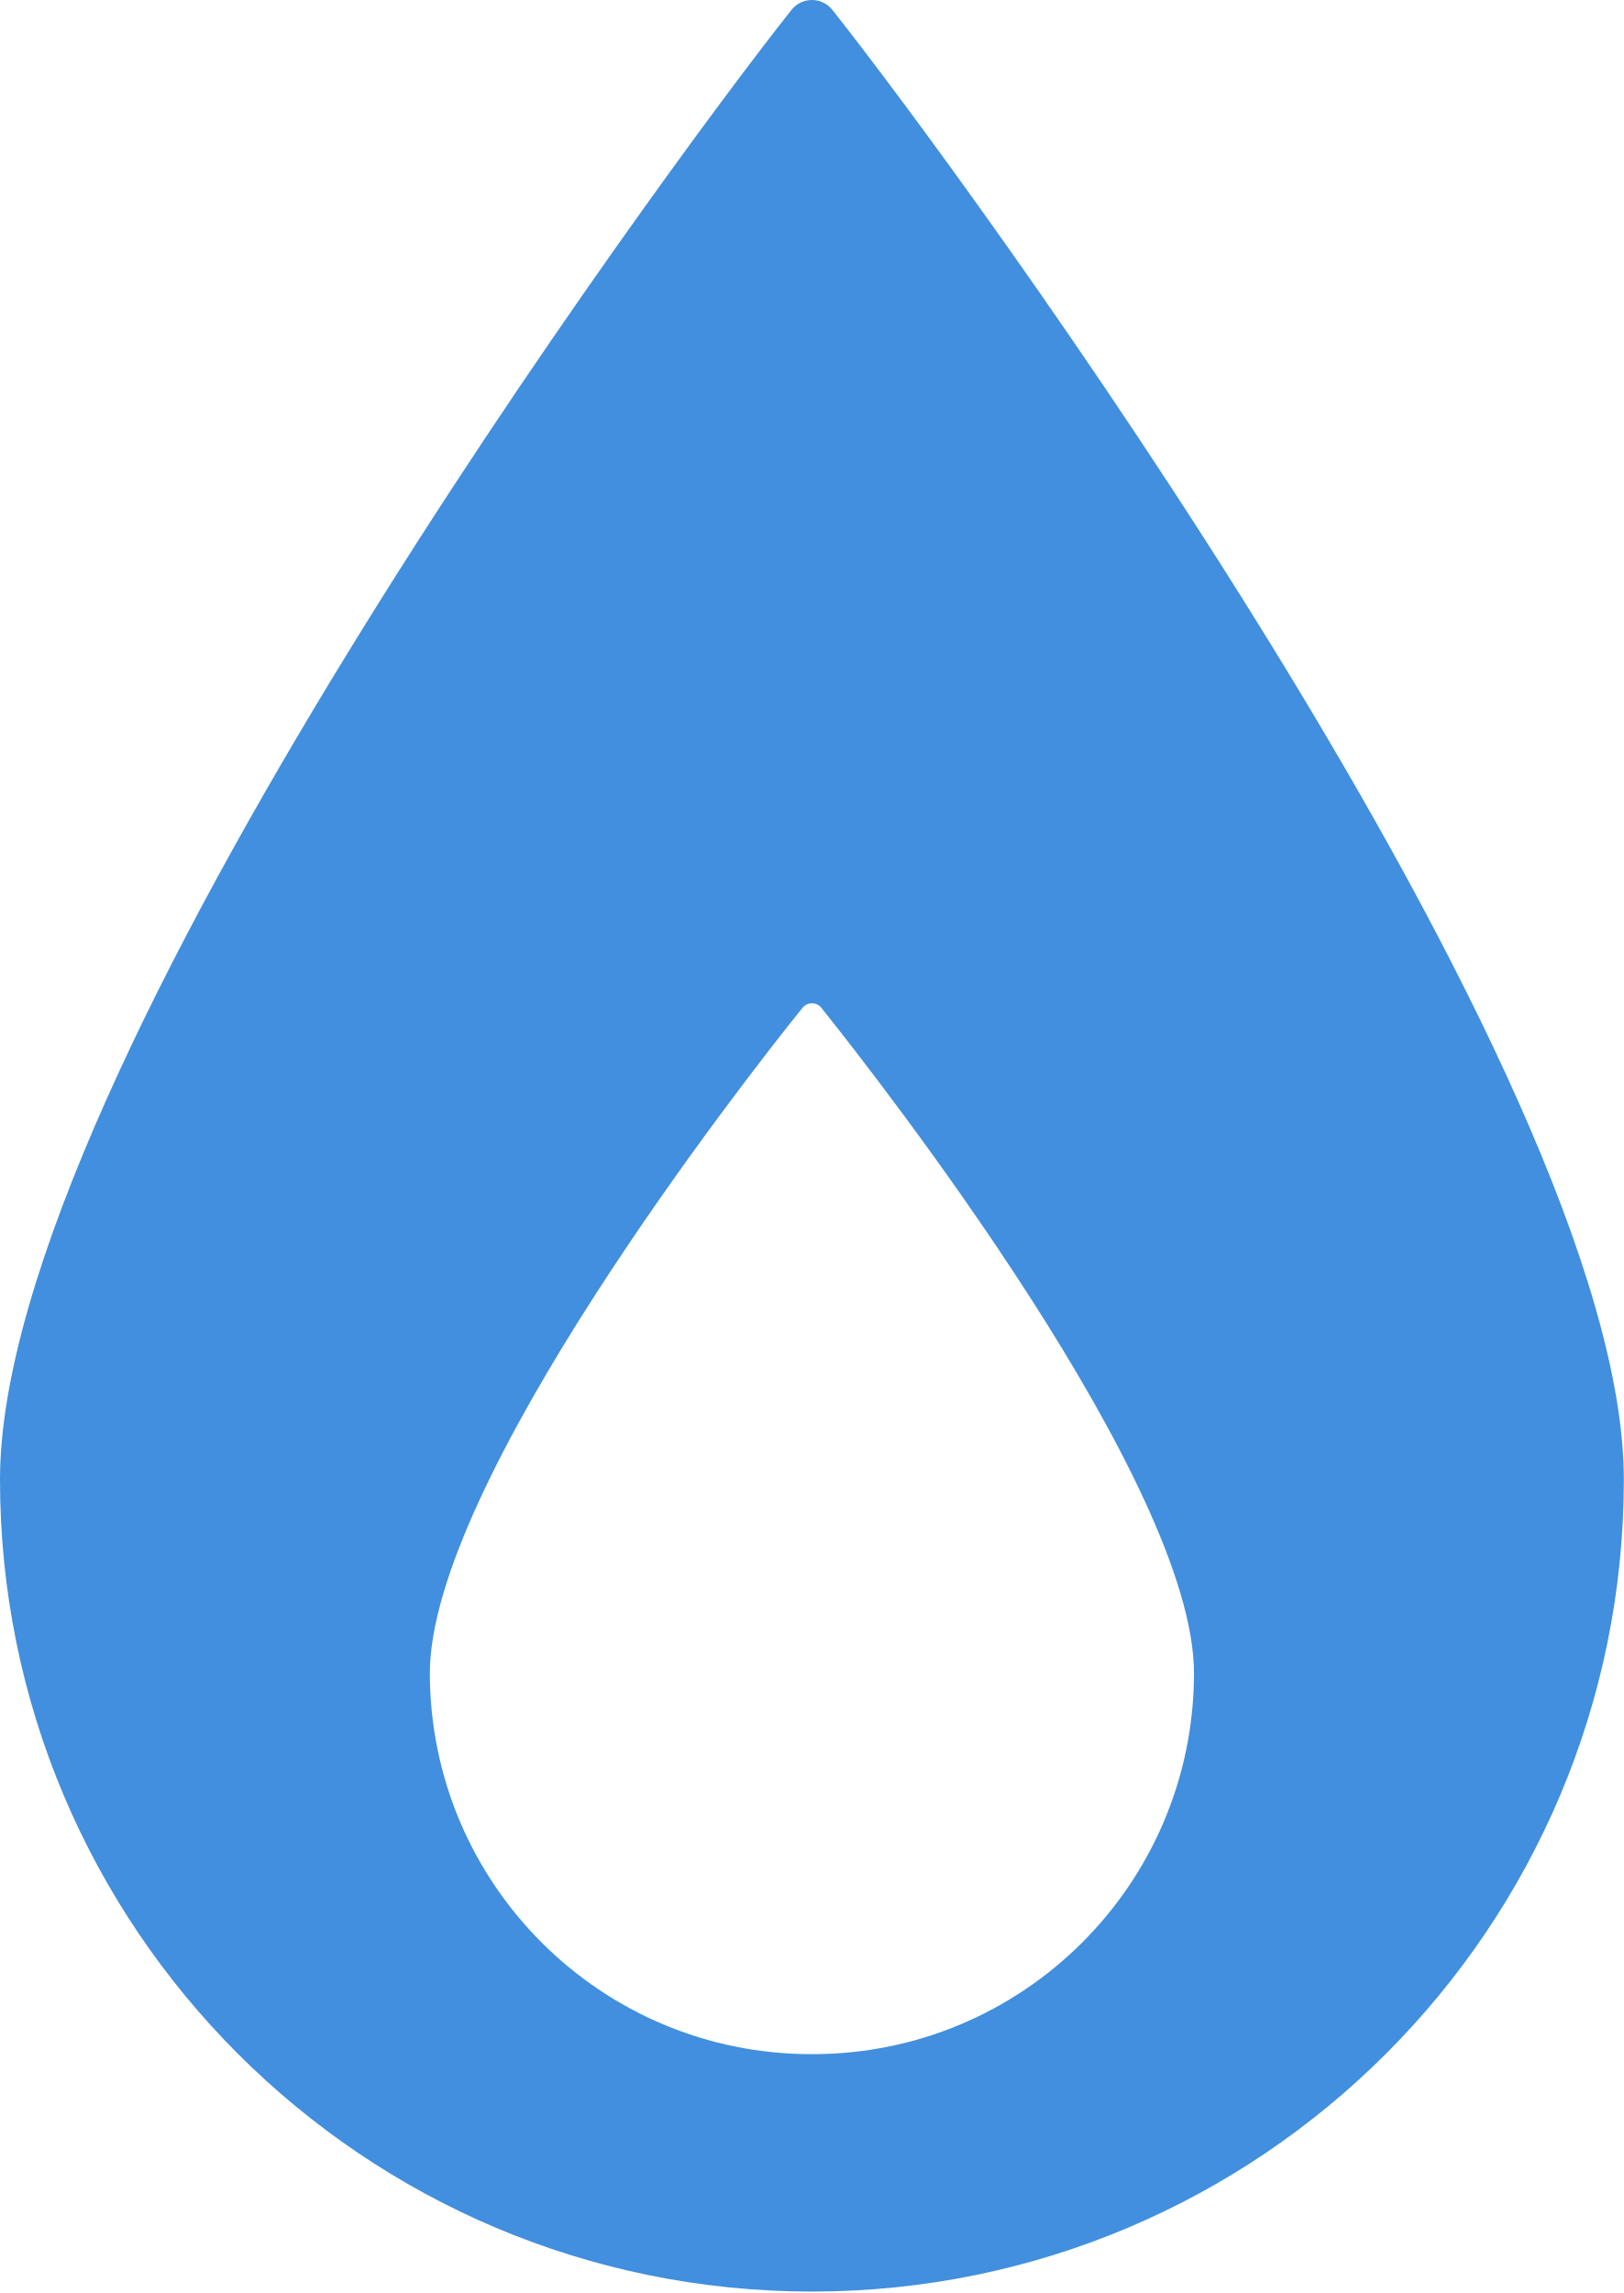
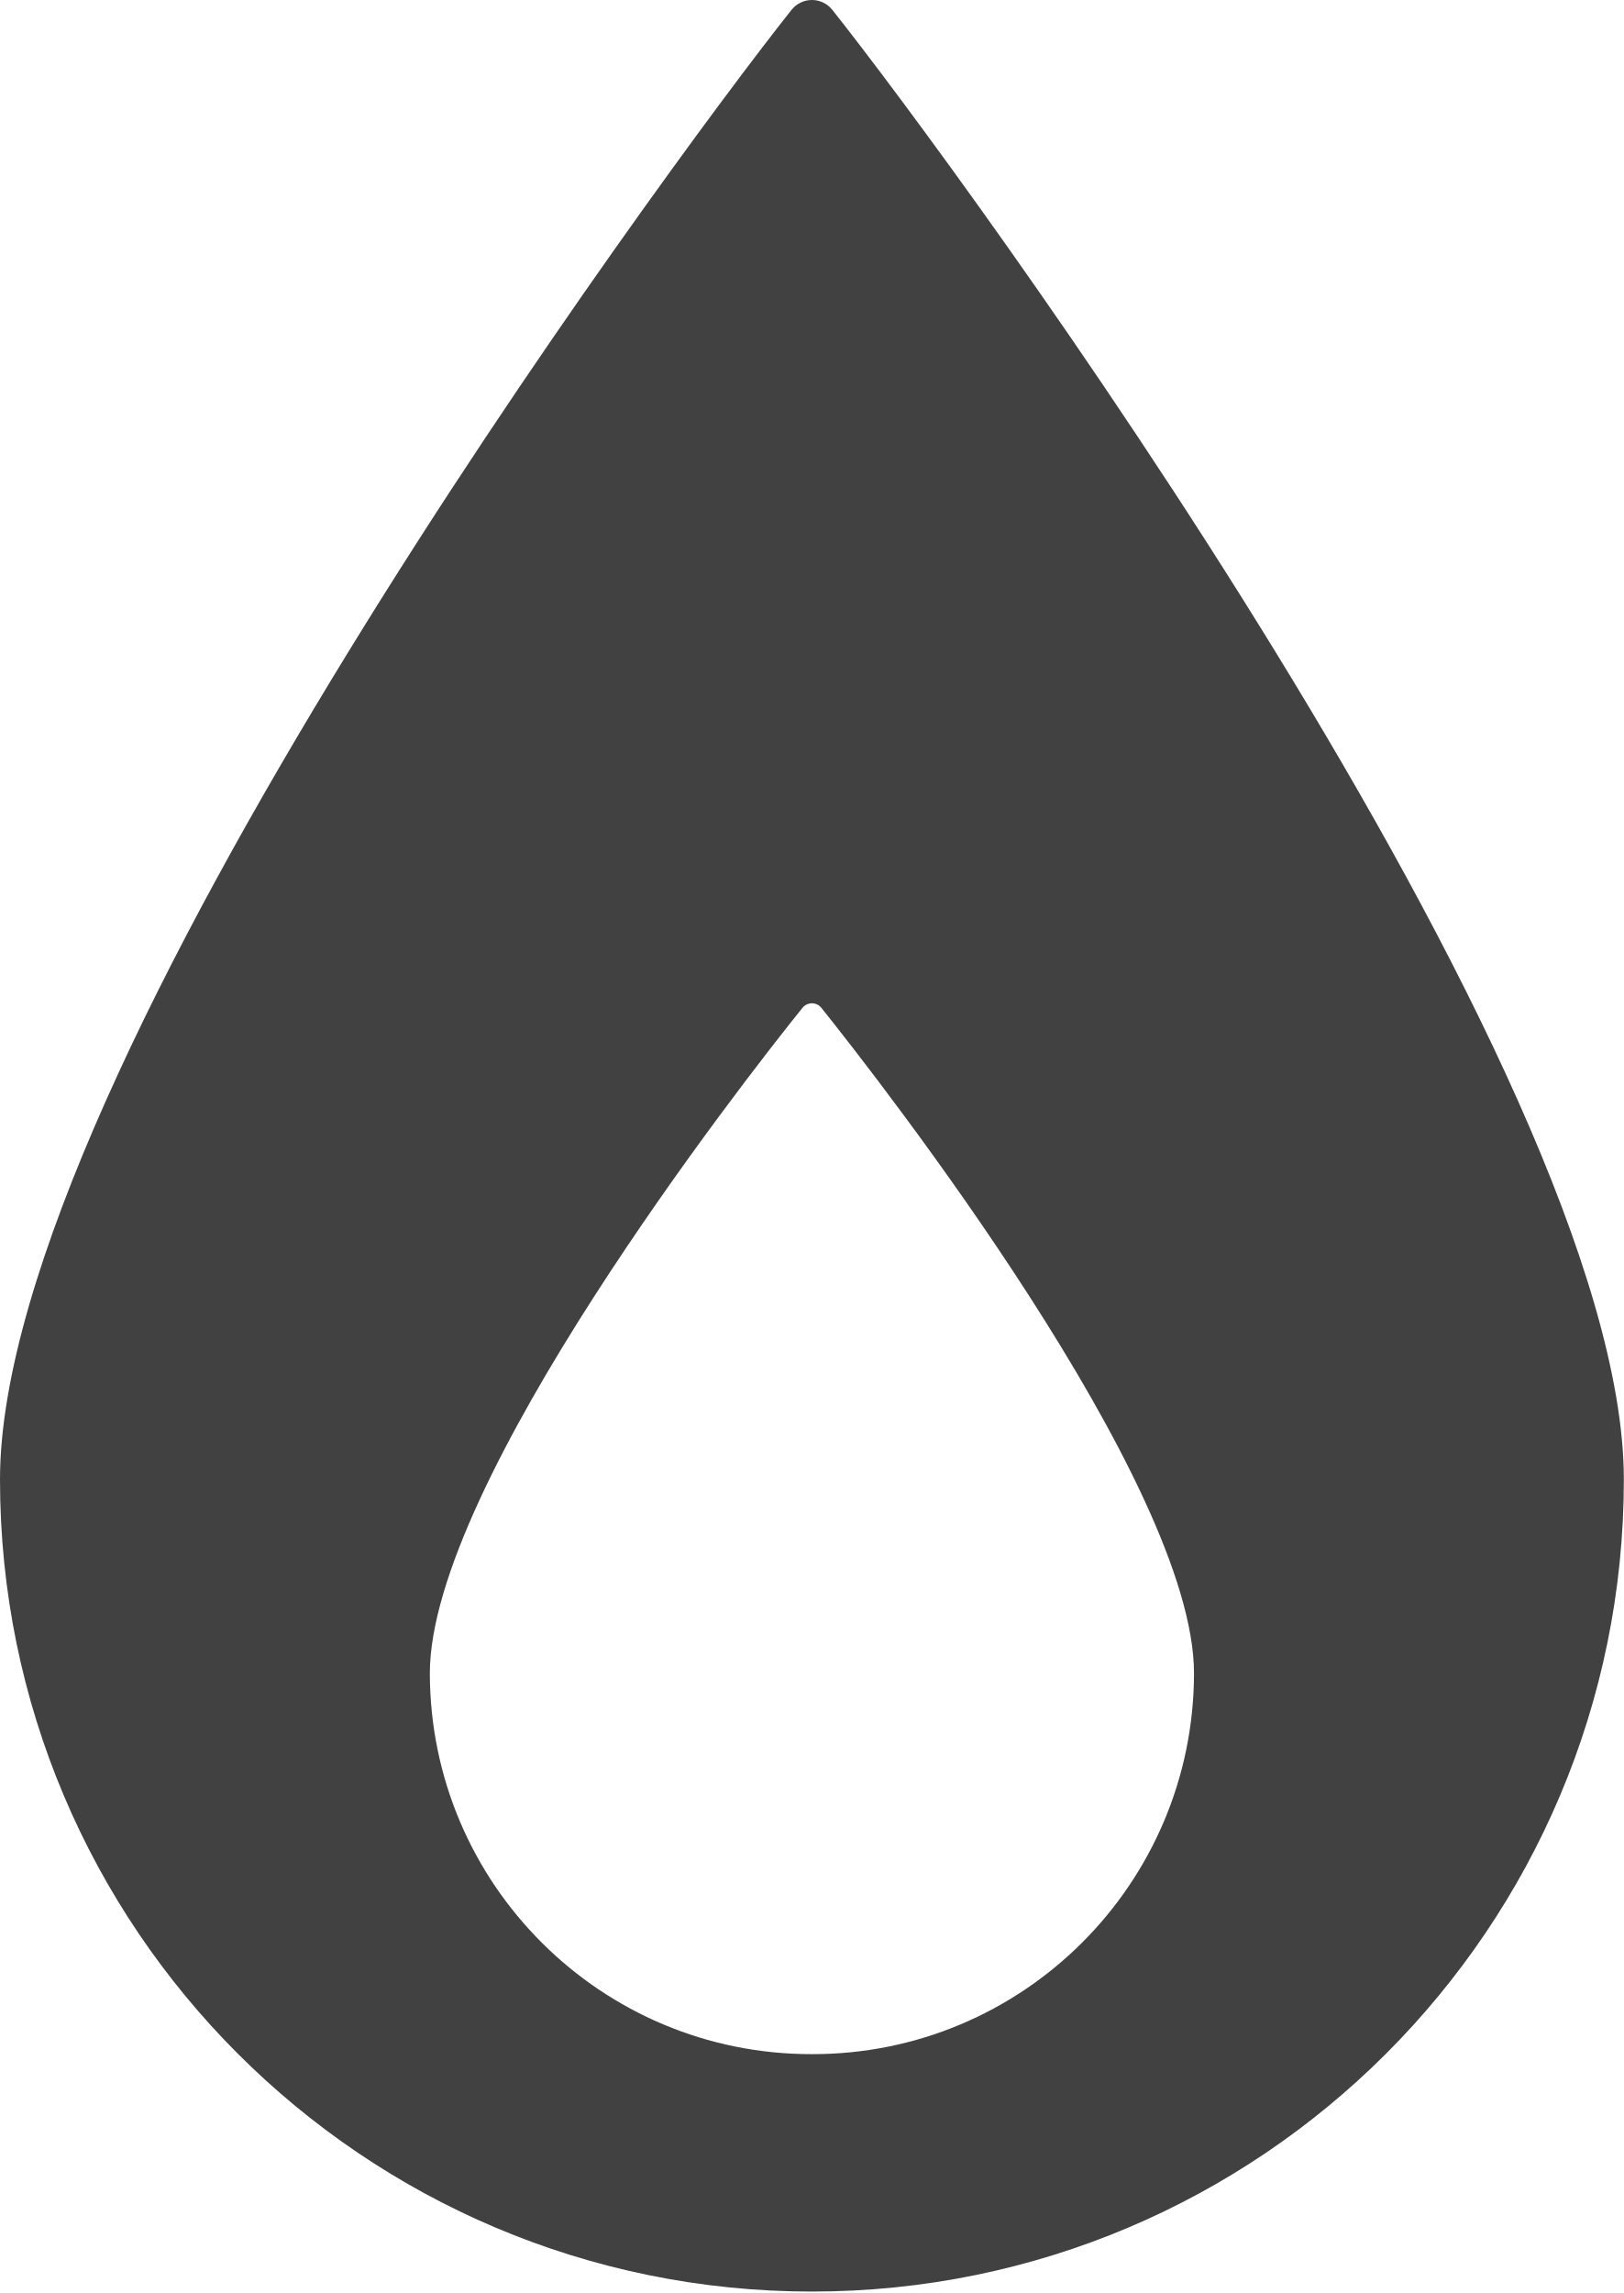
<svg xmlns="http://www.w3.org/2000/svg" viewBox="0 0 34 48">
  <defs>
-     <style>.cls-1{fill:#418fde;}</style>
+     <style>.cls-1{fill:#414141;}</style>
  </defs>
  <g id="Layer_2" data-name="Layer 2">
    <g id="Icons">
      <path class="cls-1" d="M17.43.21a.545.545,0,0,0-.86,0C13.93,3.53,0,22.46,0,30.97a17,17,0,1,0,34,0C34,22.46,20.07,3.53,17.43.21ZM17,43a7.985,7.985,0,0,1-8-7.97c0-3.98,6.55-12.38,7.8-13.93a.254.254,0,0,1,.4,0c1.24,1.55,7.8,9.95,7.8,13.93A7.985,7.985,0,0,1,17,43Z" />
    </g>
  </g>
</svg>
